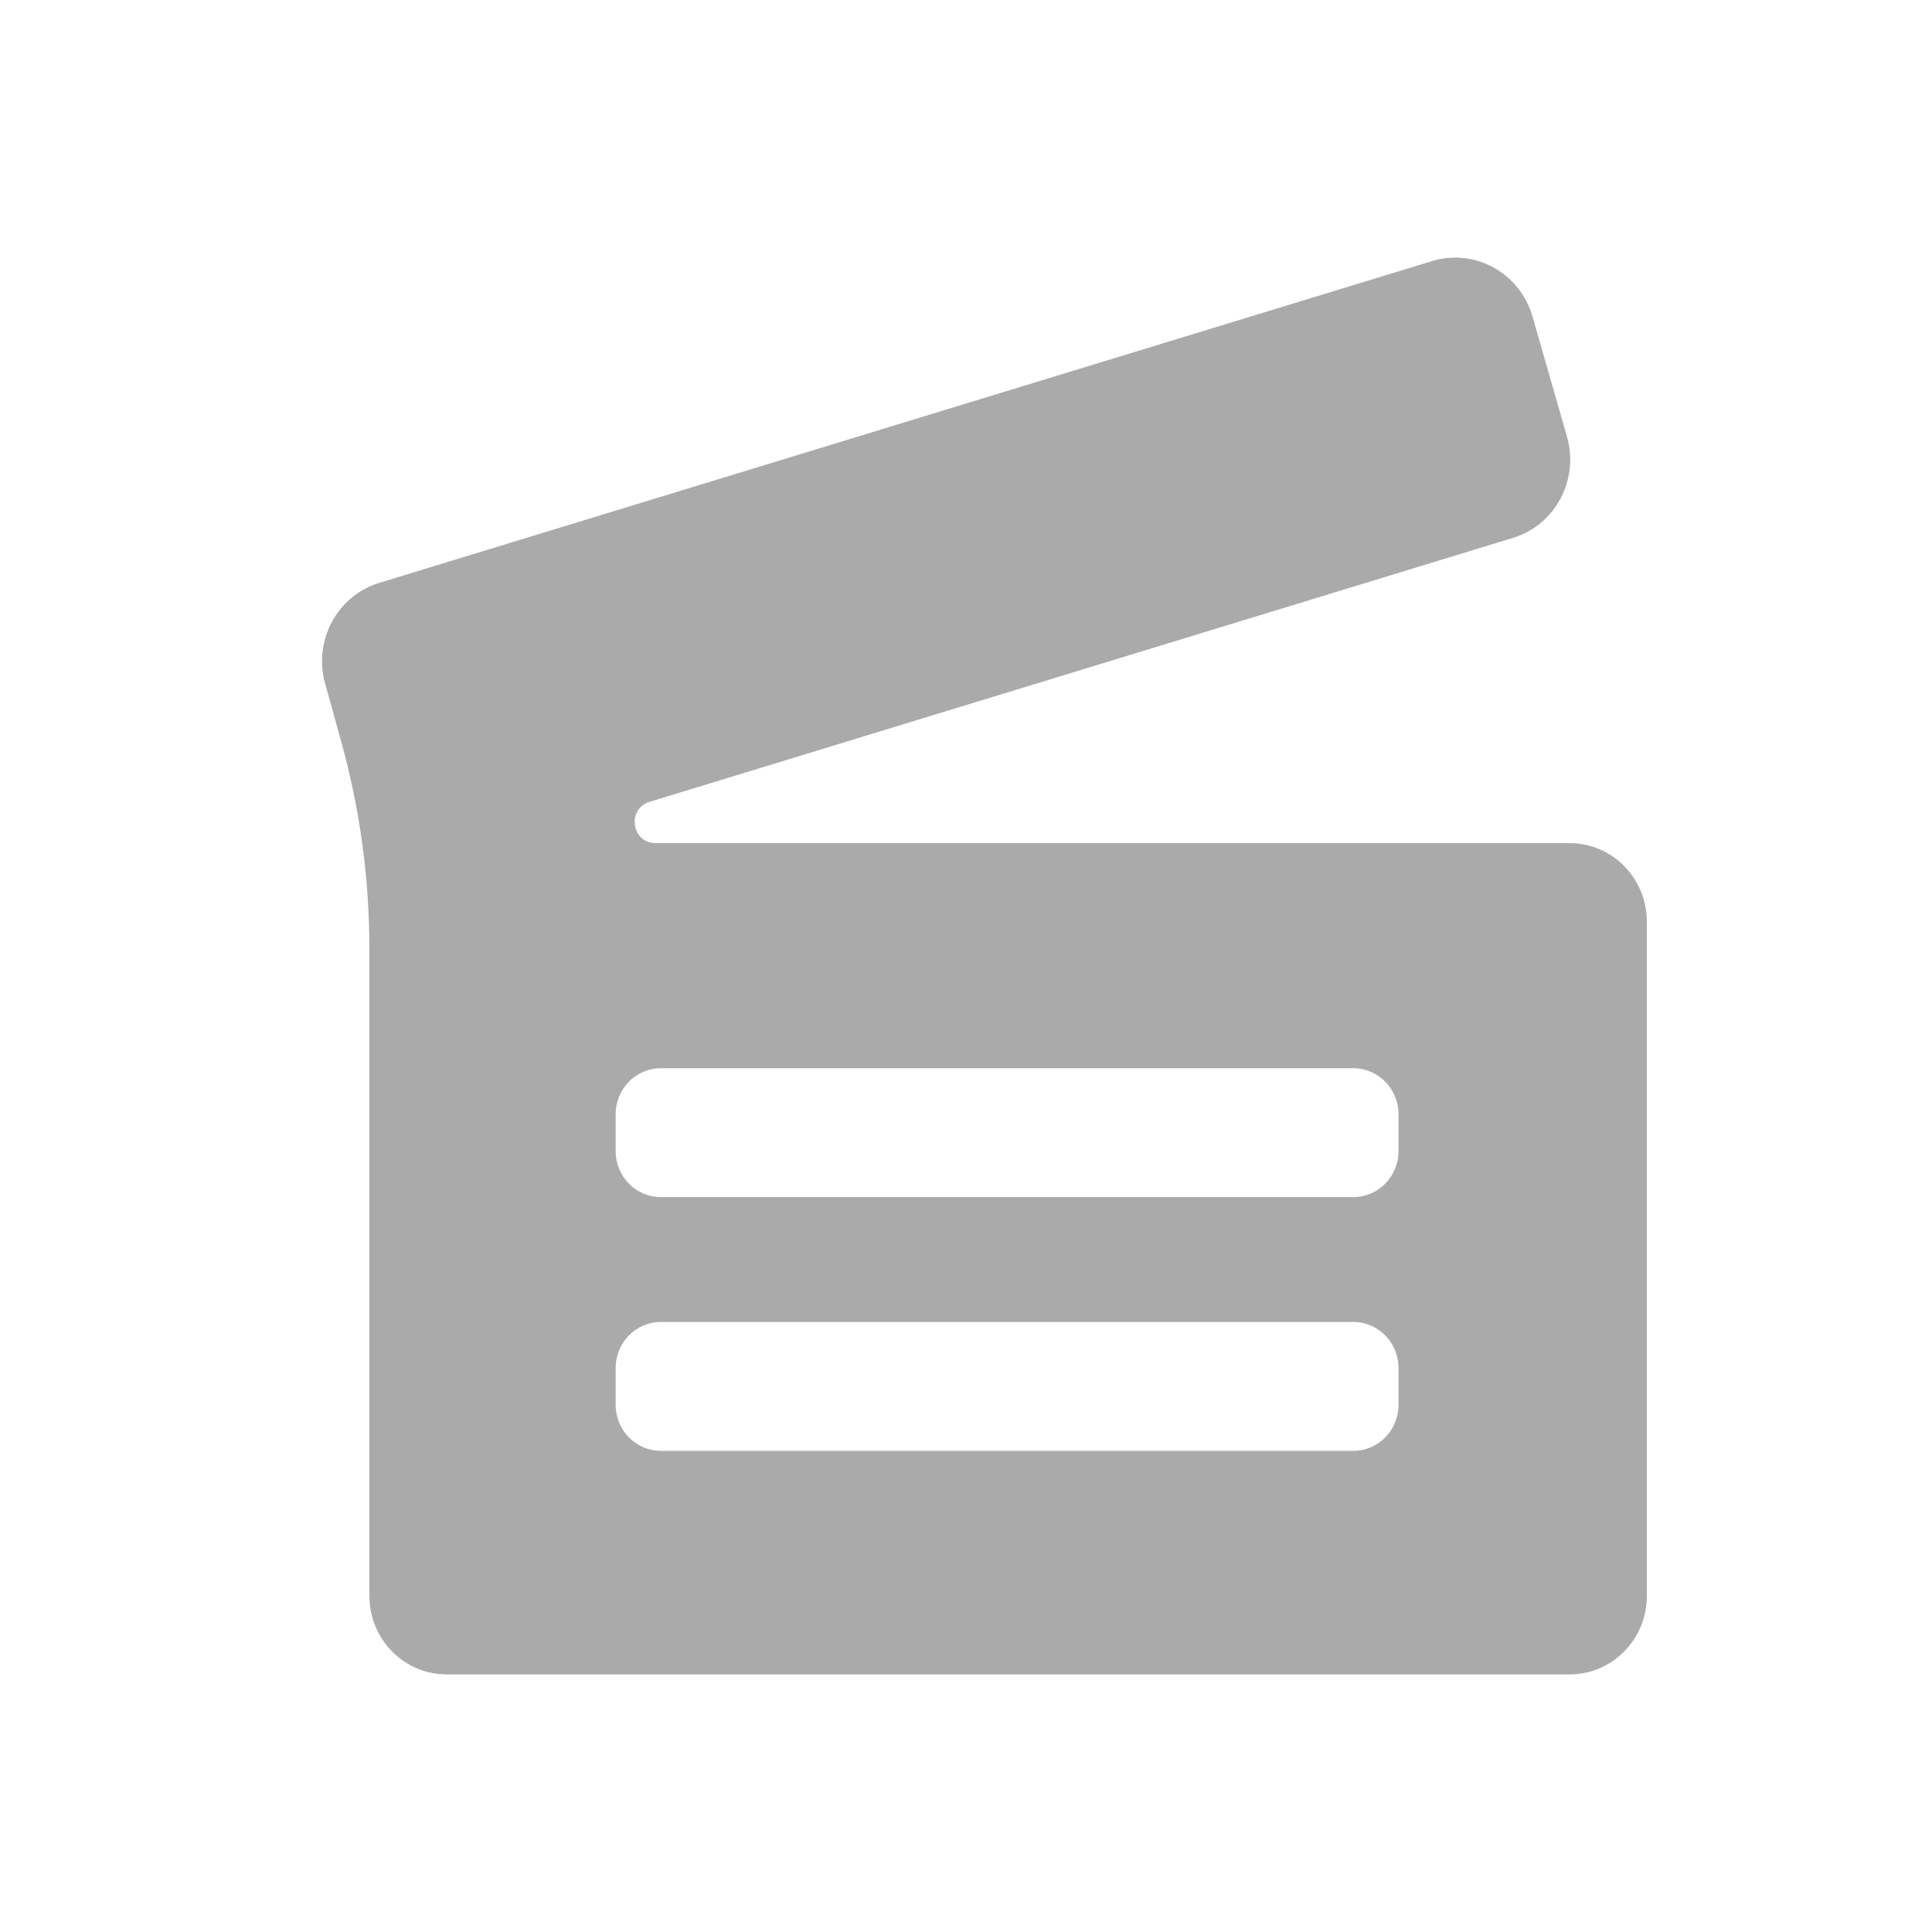
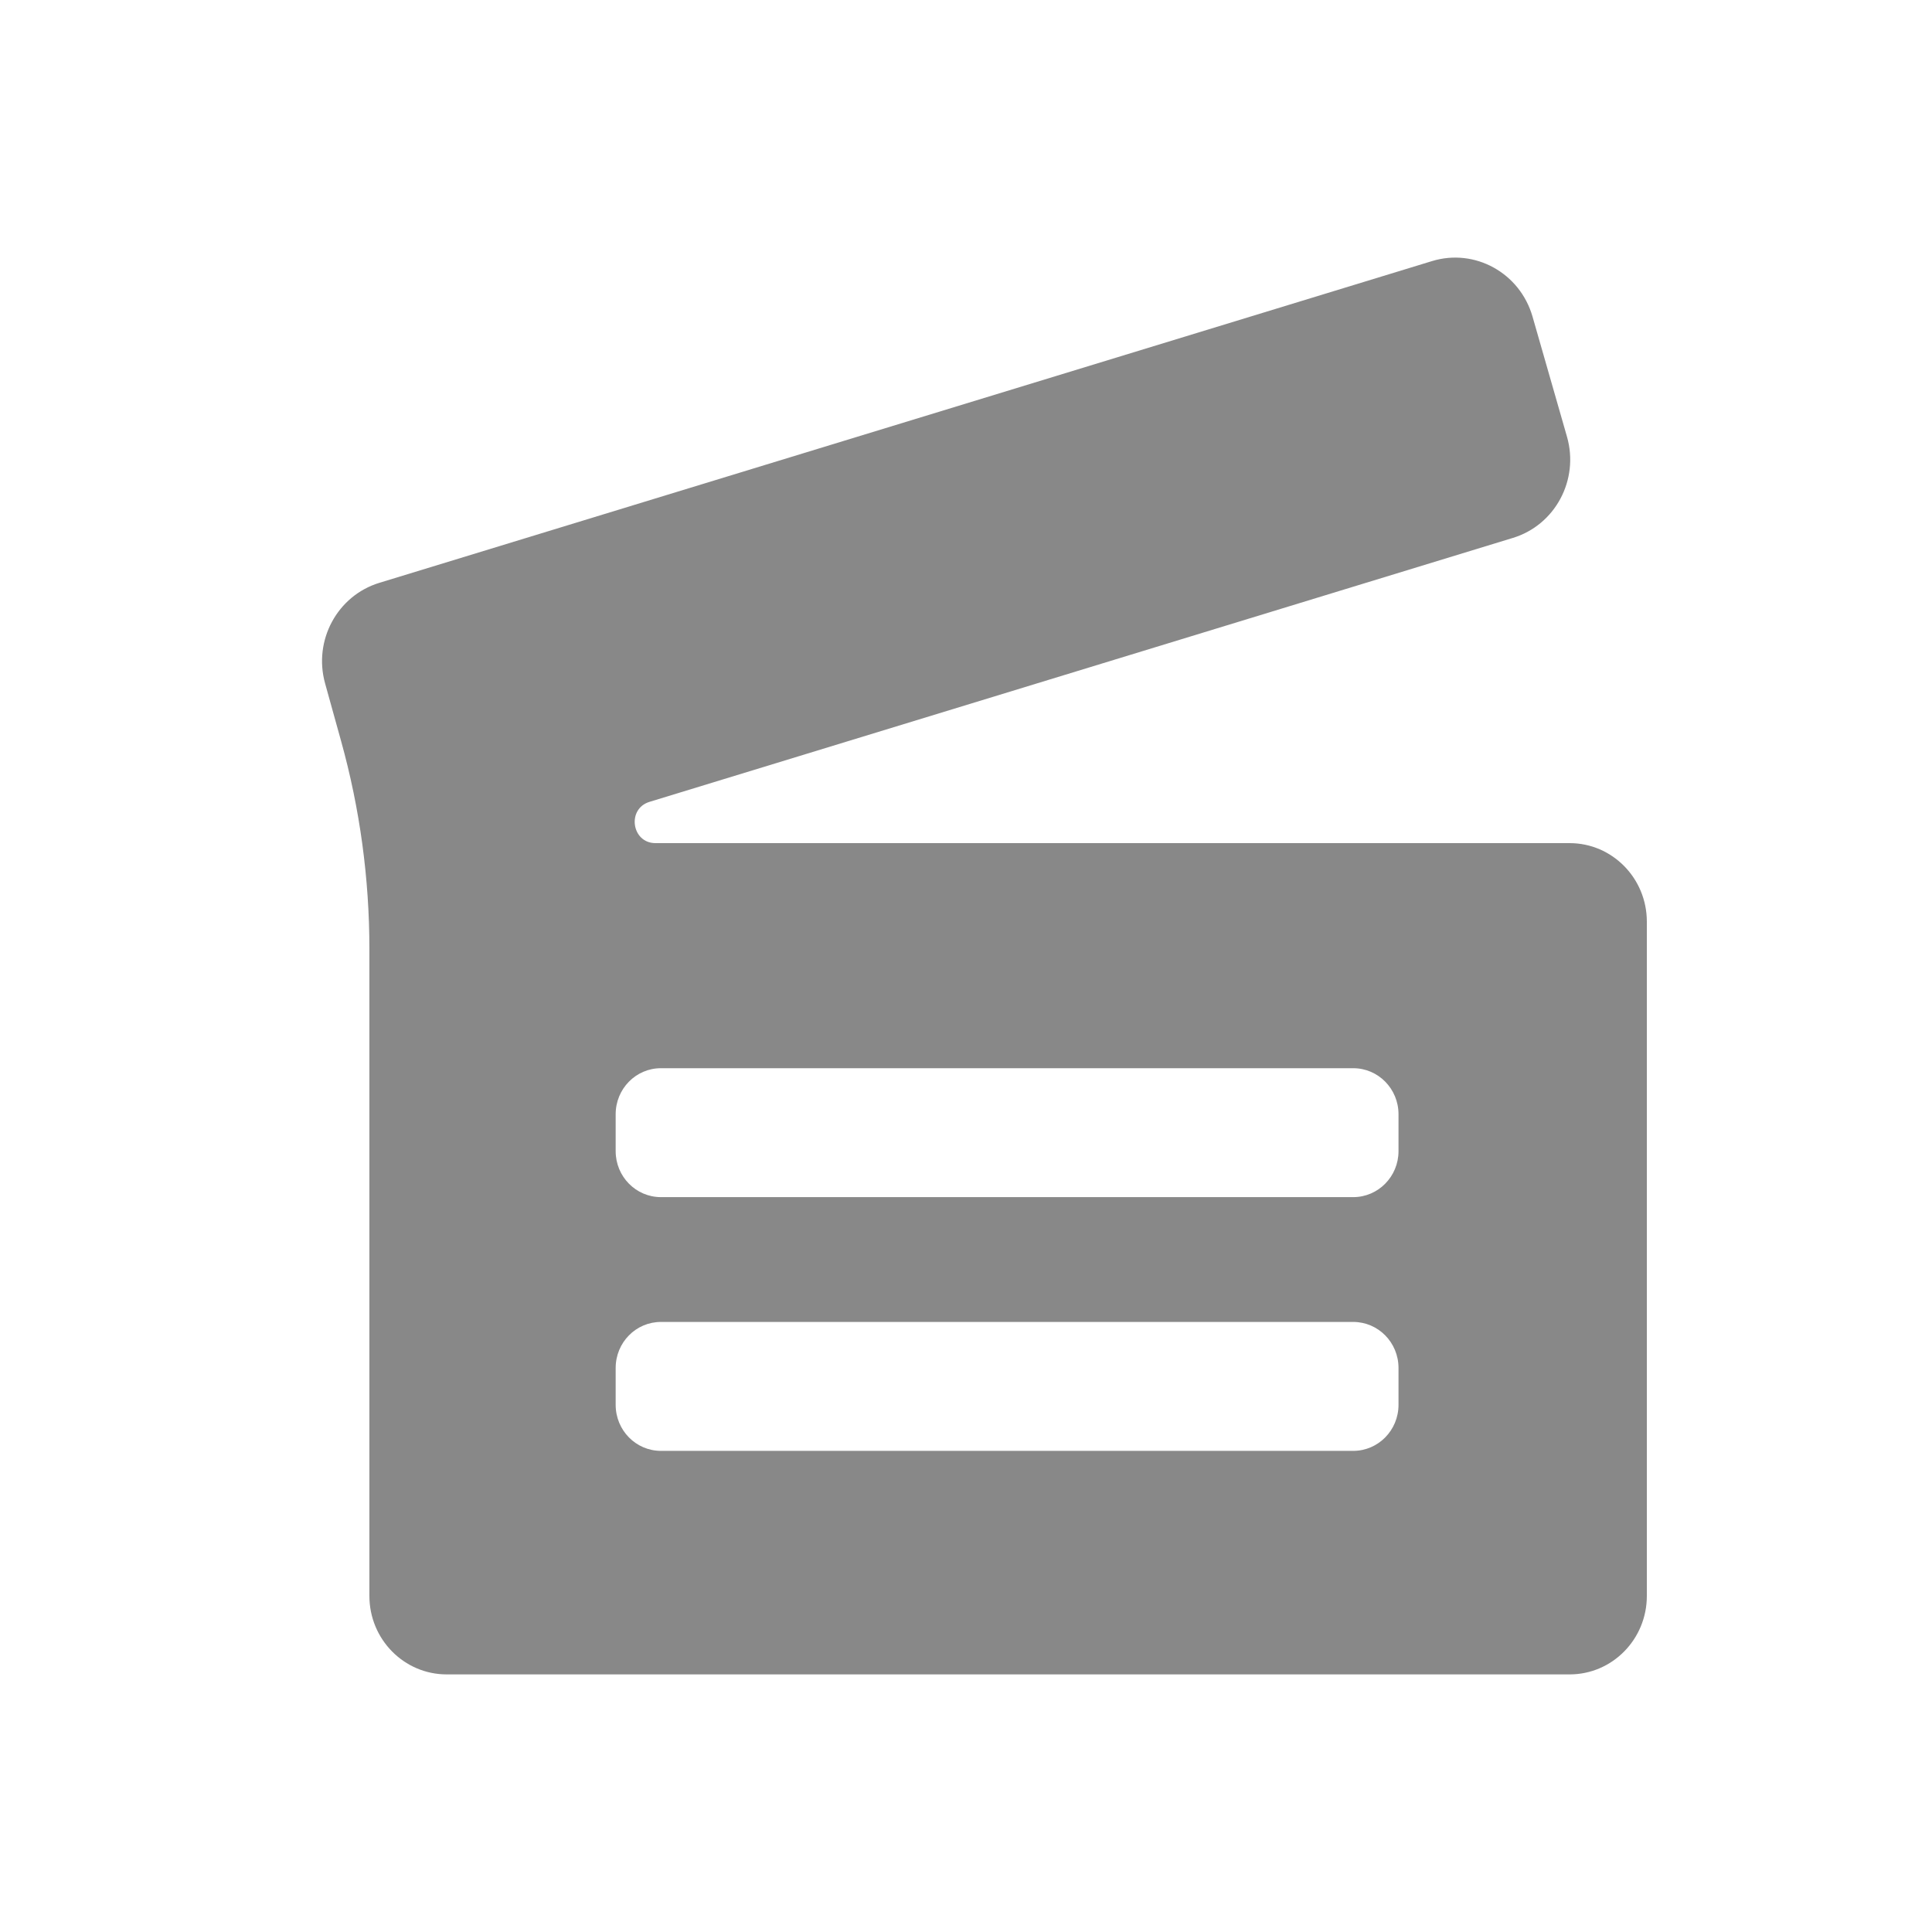
<svg xmlns="http://www.w3.org/2000/svg" width="30px" height="30px" viewBox="0 0 30 30" version="1.1">
  <defs />
  <g id="Page-1" stroke="none" stroke-width="1" fill="none" fill-rule="evenodd">
-     <g id="video" fill="#AAAAAA">
+     <g id="video" fill="#888888">
      <path d="M24.373,13.092 L10.178,13.092 C9.807,13.092 9.73,12.559 10.086,12.451 L23.491,8.353 C24.149,8.153 24.524,7.451 24.332,6.781 L23.797,4.916 C23.602,4.238 22.902,3.851 22.237,4.054 L5.891,9.05 C5.238,9.249 4.862,9.944 5.048,10.612 L5.297,11.509 C5.589,12.559 5.736,13.645 5.736,14.737 L5.736,24.782 C5.736,25.455 6.274,26 6.936,26 L24.373,26 C25.035,26 25.572,25.455 25.572,24.782 L25.572,14.311 C25.572,13.638 25.035,13.092 24.373,13.092 L24.373,13.092 Z M21.716,21.814 C21.716,22.209 21.401,22.529 21.013,22.529 L10.263,22.529 C9.874,22.529 9.56,22.209 9.56,21.814 L9.56,21.242 C9.56,20.846 9.874,20.527 10.263,20.527 L21.013,20.527 C21.401,20.527 21.716,20.846 21.716,21.242 L21.716,21.814 L21.716,21.814 Z M21.716,17.875 C21.716,18.269 21.401,18.589 21.013,18.589 L10.263,18.589 C9.874,18.589 9.56,18.269 9.56,17.875 L9.56,17.302 C9.56,16.907 9.874,16.587 10.263,16.587 L21.013,16.587 C21.401,16.587 21.716,16.907 21.716,17.302 L21.716,17.875 L21.716,17.875 Z" id="slate" />
    </g>
  </g>
</svg>
